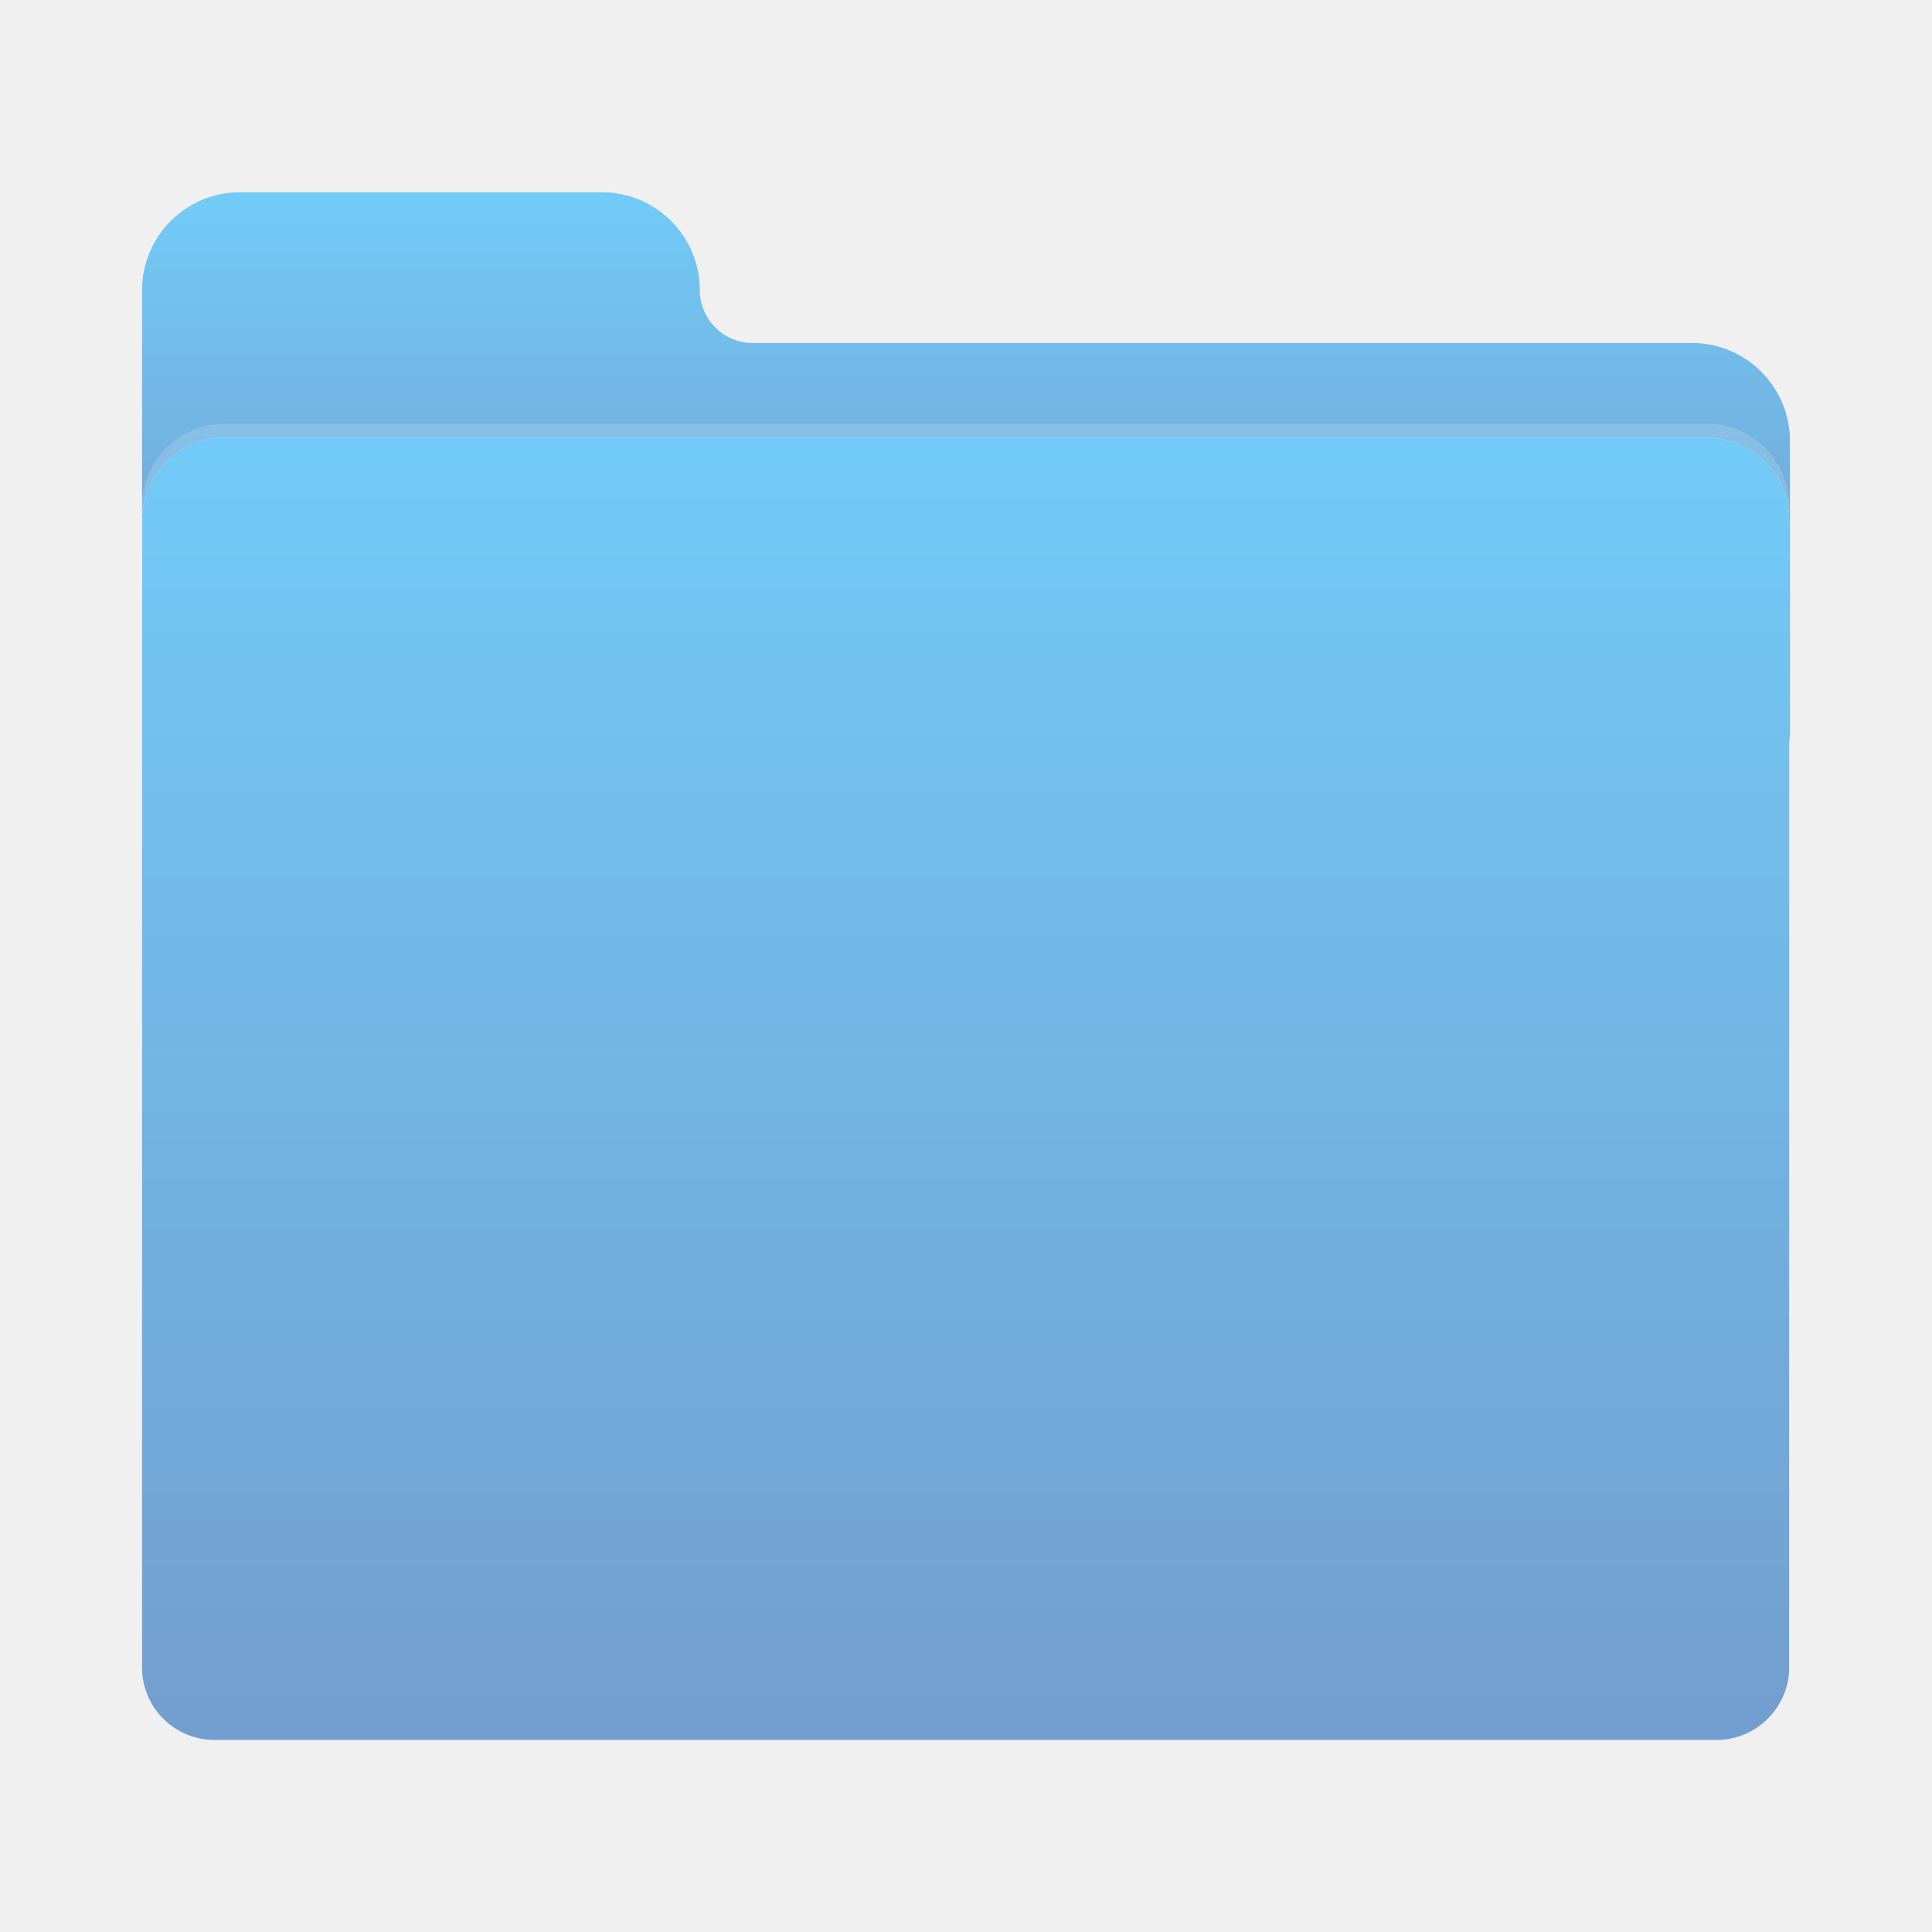
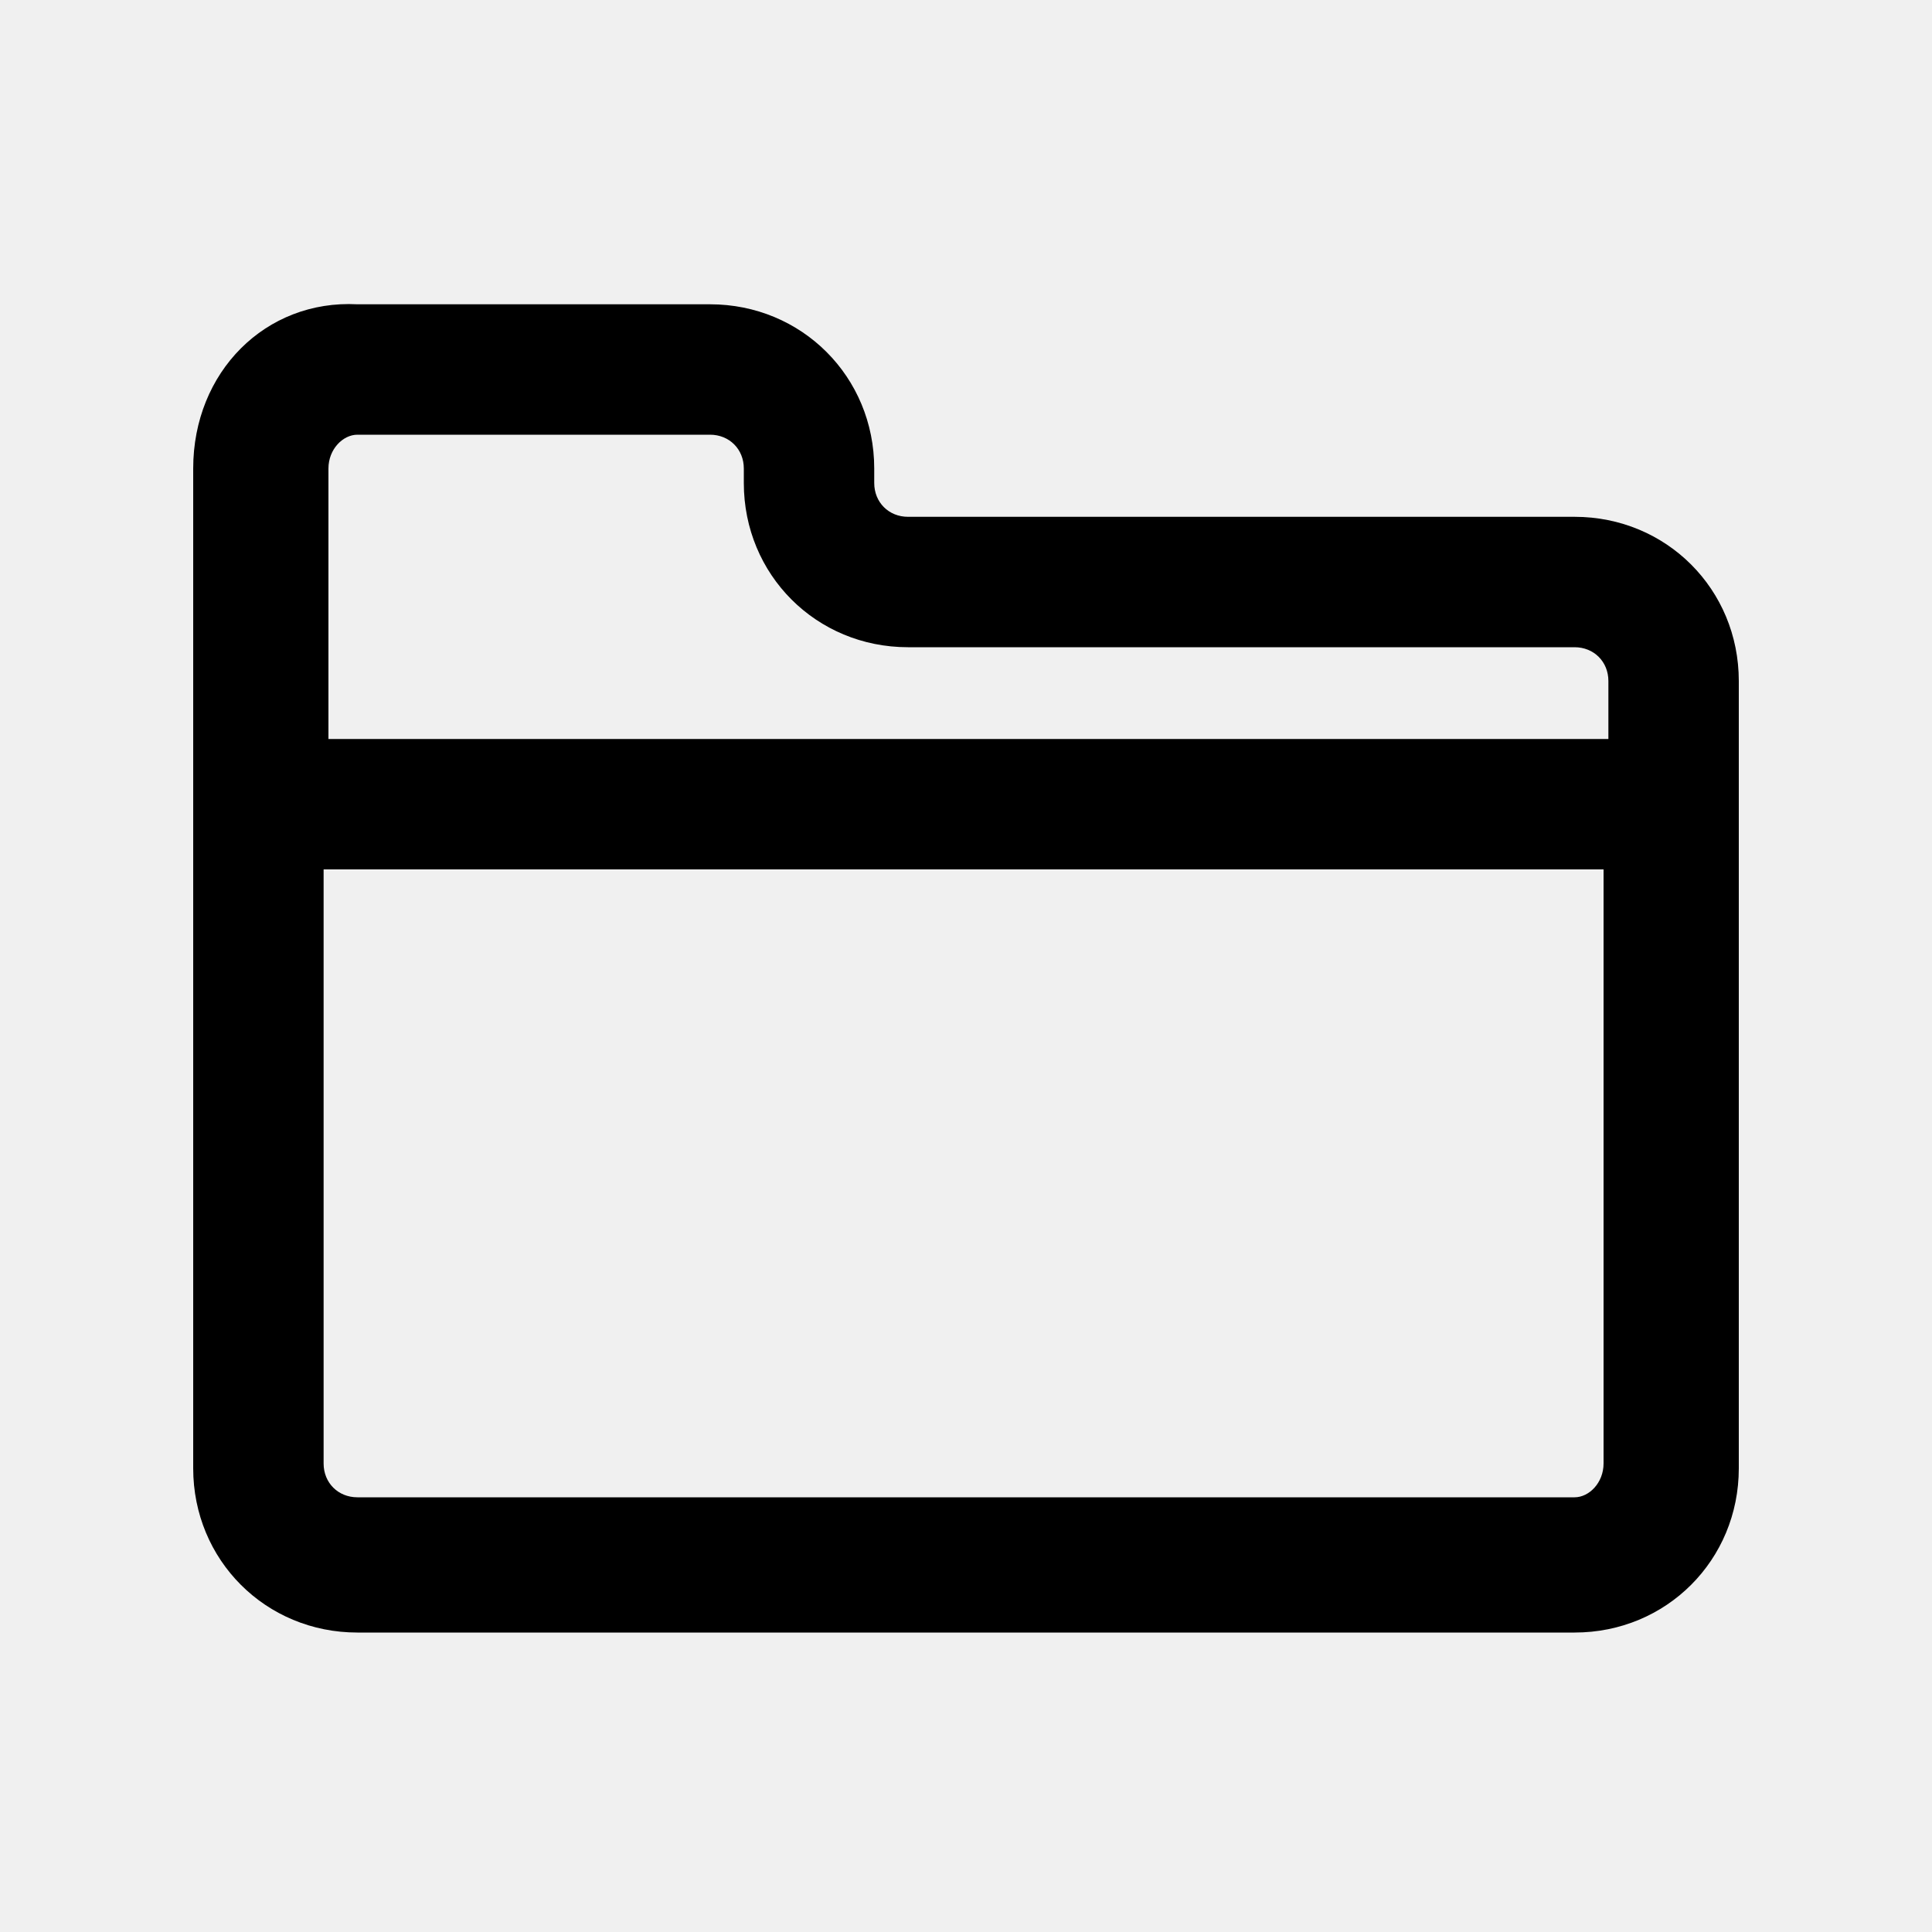
- <svg xmlns="http://www.w3.org/2000/svg" version="1.1" id="Layer_2_copy" x="0px" y="0px" viewBox="0 0 1024 1024" style="enable-background:new 0 0 1024 1024;" xml:space="preserve">
-   <style type="text/css">
- 	.st0{fill:url(#SVGID_1_);}
- 	.st1{fill:url(#SVGID_00000059269346204942046890000010054664678496726431_);}
- 	.st2{opacity:0.15;fill:#FFFFFF;enable-background:new    ;}
- 	.st3{display:none;fill:none;stroke:#204A87;stroke-miterlimit:10;}
- </style>
-   <g>
-     <g>
-       <g>
-         <linearGradient id="SVGID_1_" gradientUnits="userSpaceOnUse" x1="512" y1="306.51" x2="512" y2="541.309" gradientTransform="matrix(1 0 0 1 0 -198)">
-           <stop offset="6.870289e-04" style="stop-color:#72CAF6" />
-           <stop offset="1" style="stop-color:#729FCF" />
-         </linearGradient>
-         <path class="st0" d="M948.7,233.6c0-28.5-23.3-51.8-51.8-51.8H399c-15.5,0-28.1-12.6-28.1-28.1l0,0c0-28.5-23.3-51.8-51.8-51.8     h-192c-28.5,0-51.8,23.3-51.8,51.8v79.9v42c0-24,19.6-43.6,43.6-43.6h785.8c24,0,43.6,19.6,43.6,43.6v117.8     c0.3-2.1,0.4-4.3,0.4-6.5V233.6z" />
-       </g>
-       <linearGradient id="SVGID_00000120517319607471345630000012167046496913413250_" gradientUnits="userSpaceOnUse" x1="511.8" y1="438.55" x2="511.8" y2="1104.576" gradientTransform="matrix(1 0 0 1 0 -198)">
-         <stop offset="6.870289e-04" style="stop-color:#72CAF6" />
-         <stop offset="1" style="stop-color:#729FCF" />
-       </linearGradient>
-       <path style="fill:url(#SVGID_00000120517319607471345630000012167046496913413250_);" d="M910,922.2H113.6    c-21.1,0-38.3-17.2-38.3-38.3V275.5c0-24,19.6-43.6,43.6-43.6h785.8c24,0,43.6,19.6,43.6,43.6v608.3    C948.3,904.8,931,922.2,910,922.2z" />
-       <path class="st2" d="M904.7,224.6H118.9c-24,0-43.6,19.6-43.6,43.6v7.4c0-24,19.6-43.6,43.6-43.6h785.8c24,0,43.6,19.6,43.6,43.6    v-7.4C948.3,244.2,928.7,224.6,904.7,224.6z" />
-     </g>
-     <path class="st3" d="M896.9,181.8H399c-15.5,0-28.1-12.6-28.1-28.1c0-28.5-23.3-51.8-51.8-51.8h-192c-28.5,0-51.8,23.3-51.8,51.8   v79.9v34.6v7.4l0,0v608.3c0,21.1,17.2,38.3,38.3,38.3H910c21,0,38.3-17.3,38.3-38.4V393.4c0.3-2.1,0.4-4.3,0.4-6.5V233.6   C948.7,205.1,925.4,181.8,896.9,181.8z" />
+ <svg xmlns="http://www.w3.org/2000/svg" version="1.1" x="0px" y="0px" viewBox="0 0 40 40" style="enable-background:new 0 0 40 40;" xml:space="preserve">
+   <g id="BG">
+ </g>
+   <g id="folder-action">
+     <path d="M32.6,10.7H18.8c-0.4,0-0.7-0.3-0.7-0.7V9.7c0-1.9-1.5-3.4-3.4-3.4H7.4C5.5,6.2,4,7.7,4,9.7v20.7c0,1.9,1.5,3.4,3.4,3.4   h25.2c1.9,0,3.4-1.5,3.4-3.4V14.1C36,12.2,34.5,10.7,32.6,10.7z M7.4,9h7.3c0.4,0,0.7,0.3,0.7,0.7V10c0,1.9,1.5,3.4,3.4,3.4h13.8   c0.4,0,0.7,0.3,0.7,0.7v1.2H6.8V9.7C6.8,9.3,7.1,9,7.4,9z M32.6,31H7.4c-0.4,0-0.7-0.3-0.7-0.7V18h26.5v12.3   C33.2,30.7,32.9,31,32.6,31z" />
  </g>
</svg>
